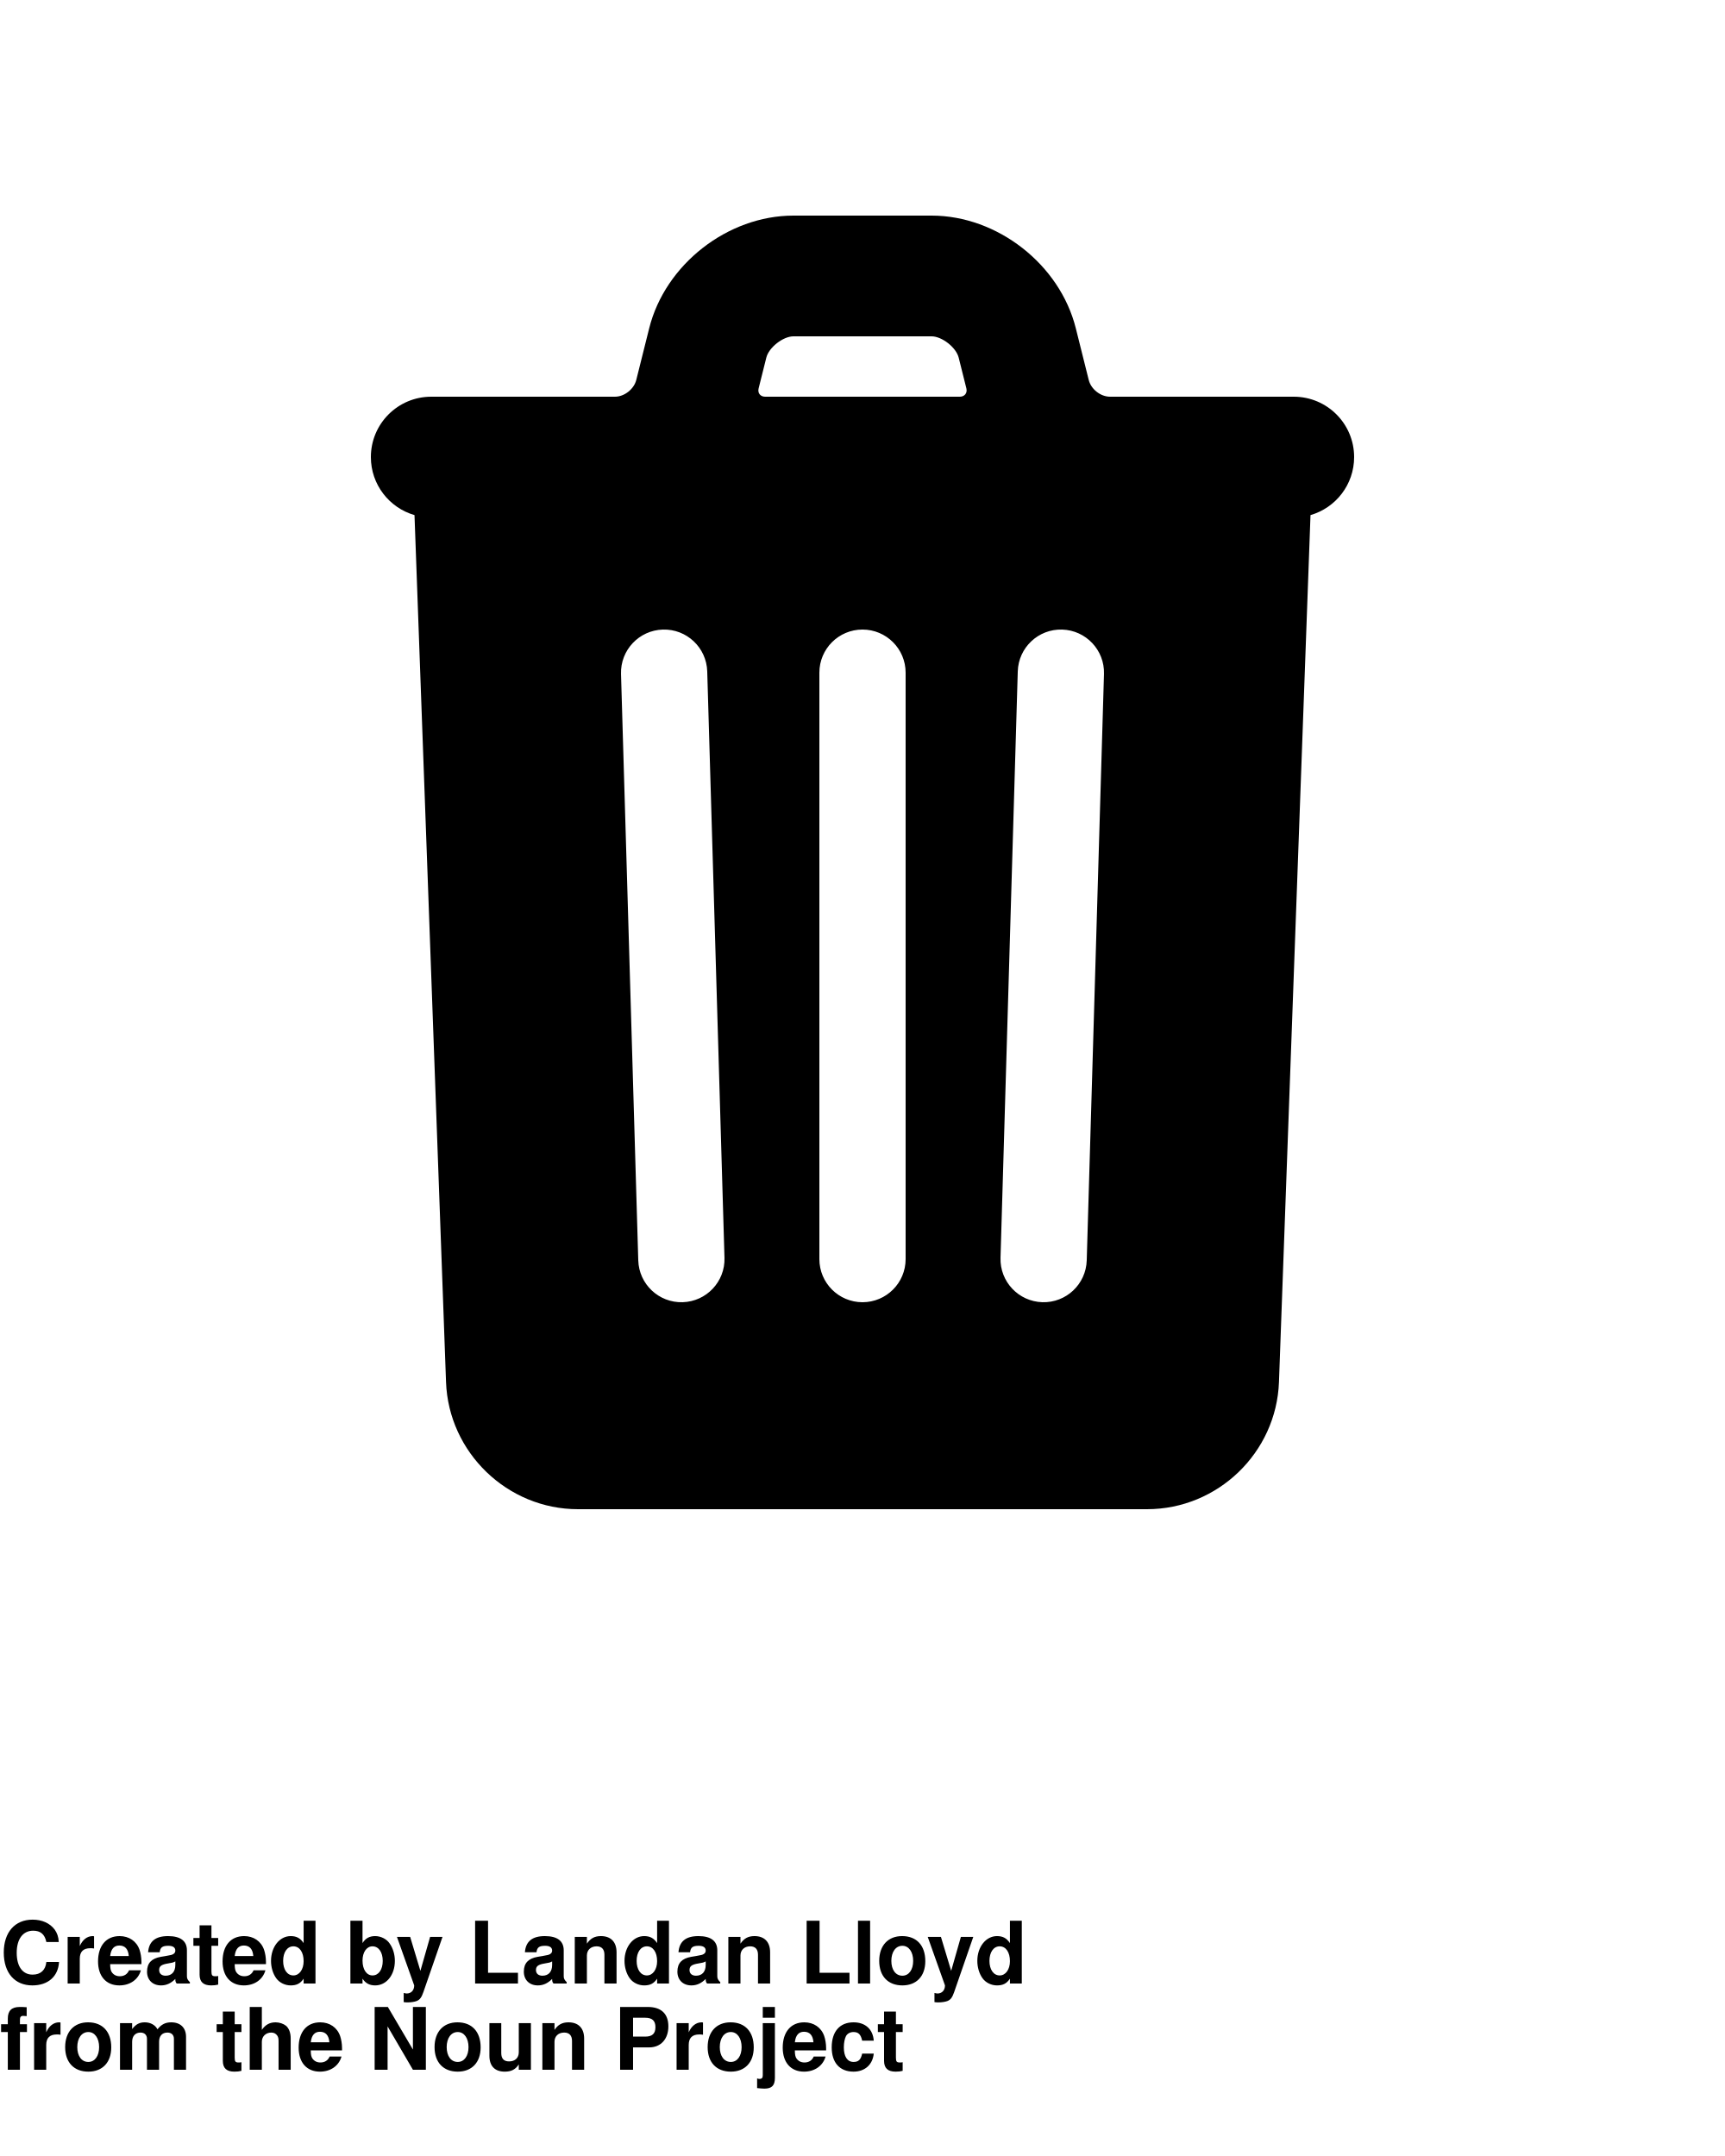
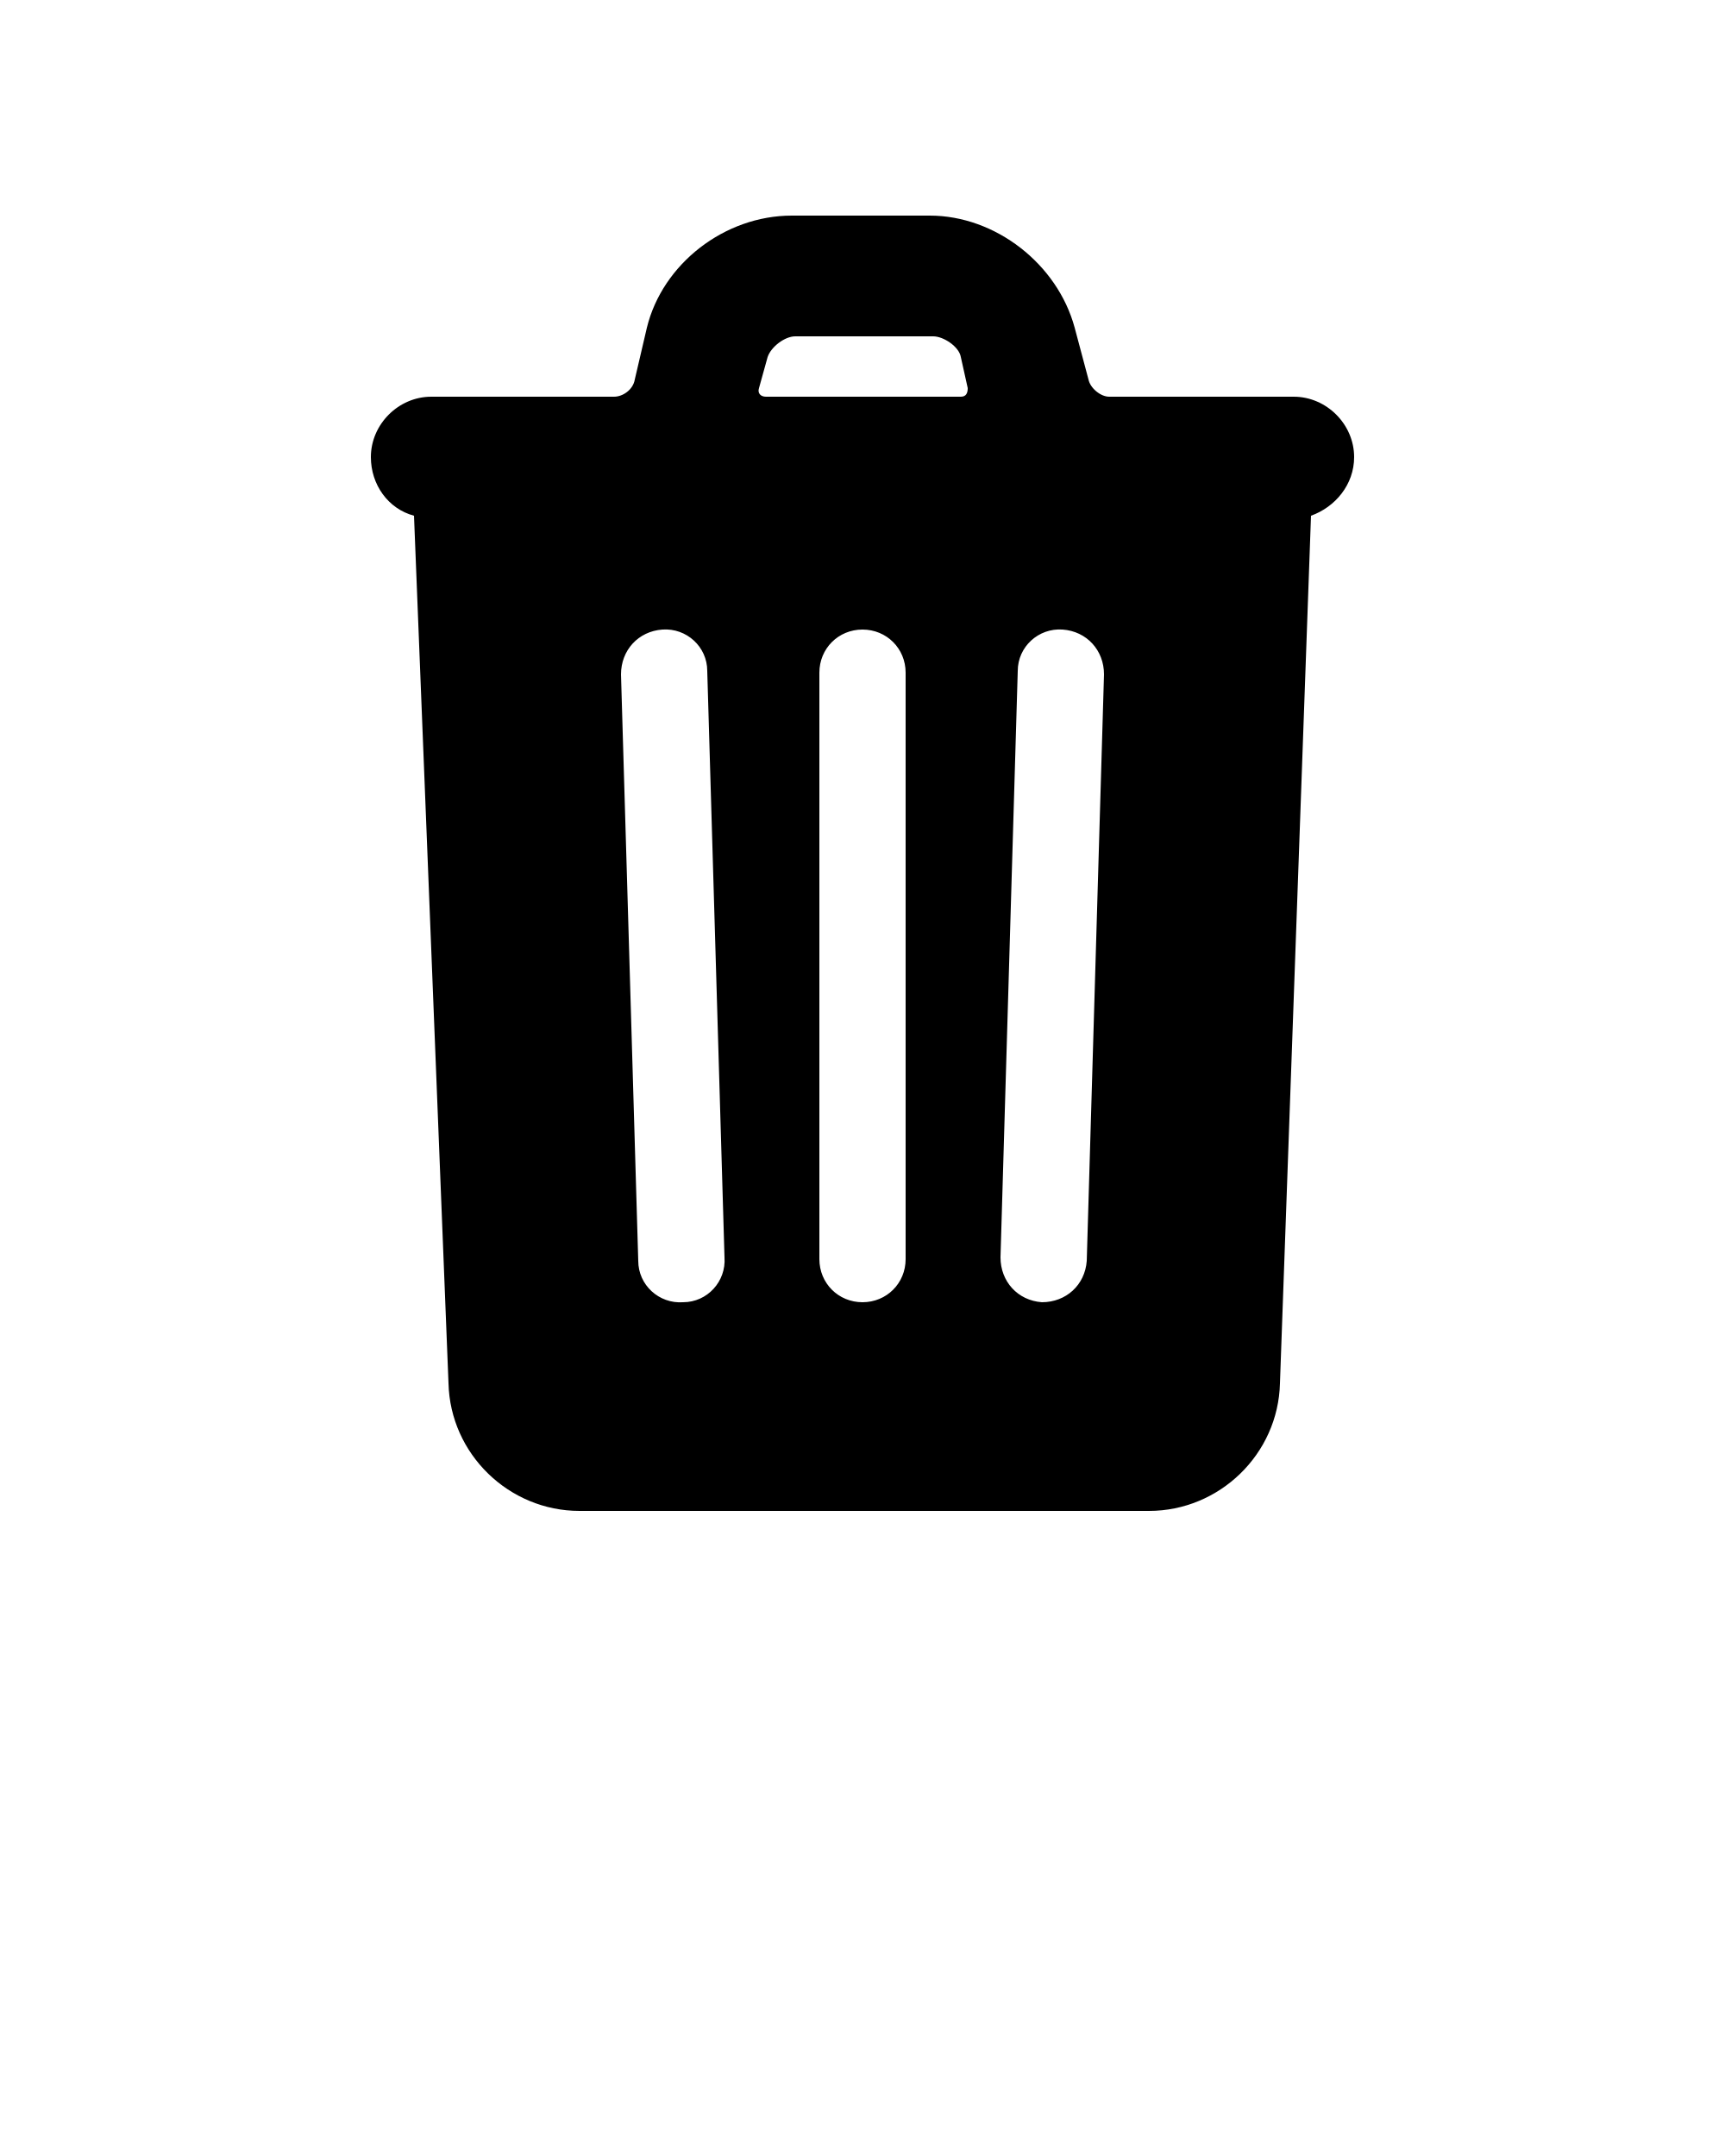
- <svg xmlns="http://www.w3.org/2000/svg" viewBox="0 0 100 125" version="1.1" x="0px" y="0px">
-   <g stroke="none" stroke-width="1" fill="none" fill-rule="evenodd">
-     <g fill-rule="nonzero" fill="#000000">
-       <path d="M63.115,22.03 C63.249,22.566 63.8,23 64.35,23 L75,23 C76.933,23 78.5,24.567 78.5,26.5 C78.5,28.096 77.432,29.443 75.971,29.864 L74.143,80.127 C73.994,84.221 70.594,87.5 66.494,87.5 L33.506,87.5 C29.412,87.5 26.005,84.213 25.857,80.127 L24.029,29.864 C22.568,29.443 21.5,28.096 21.5,26.5 C21.5,24.567 23.067,23 25,23 L35.65,23 C36.198,23 36.752,22.56 36.885,22.03 L37.634,19.034 C38.559,15.332 42.182,12.5 45.996,12.5 L54.004,12.5 C57.818,12.5 61.44,15.33 62.366,19.034 L63.115,22.03 Z M47.5,39 L47.5,73 C47.5,74.381 48.619,75.5 50,75.5 C51.381,75.5 52.5,74.381 52.5,73 L52.5,39 C52.5,37.619 51.381,36.5 50,36.5 C48.619,36.5 47.5,37.619 47.5,39 Z M36.001,39.073 L37.001,73.073 C37.042,74.454 38.193,75.54 39.573,75.499 C40.954,75.458 42.04,74.307 41.999,72.927 L40.999,38.927 C40.958,37.546 39.807,36.46 38.427,36.501 C37.046,36.542 35.96,37.693 36.001,39.073 Z M59.001,38.927 L58.001,72.927 C57.96,74.307 59.046,75.458 60.427,75.499 C61.807,75.54 62.958,74.454 62.999,73.073 L63.999,39.073 C64.04,37.693 62.954,36.542 61.573,36.501 C60.193,36.46 59.042,37.546 59.001,38.927 Z M44.355,23 L55.645,23 C55.919,23 56.088,22.785 56.022,22.519 L55.575,20.732 C55.428,20.143 54.605,19.5 54.004,19.5 L45.996,19.5 C45.396,19.5 44.572,20.144 44.425,20.732 L43.978,22.519 C43.91,22.791 44.08,23 44.355,23 Z" />
+ <svg xmlns="http://www.w3.org/2000/svg" version="1.1" id="Layer_1" x="0px" y="0px" viewBox="0 0 100 125" style="enable-background:new 0 0 100 125;" xml:space="preserve">
+   <g>
+     <g>
+       <path d="M63.1,22c0.1,0.5,0.7,1,1.2,1H75c1.9,0,3.5,1.6,3.5,3.5c0,1.6-1.1,2.9-2.5,3.4l-1.8,50.3c-0.1,4.1-3.5,7.4-7.6,7.4h-33    c-4.1,0-7.5-3.3-7.6-7.4L24,29.9c-1.5-0.4-2.5-1.8-2.5-3.4c0-1.9,1.6-3.5,3.5-3.5h10.6c0.5,0,1.1-0.4,1.2-1l0.7-3    c0.9-3.7,4.5-6.5,8.4-6.5h8c3.8,0,7.4,2.8,8.4,6.5L63.1,22z M47.5,39v34c0,1.4,1.1,2.5,2.5,2.5s2.5-1.1,2.5-2.5V39    c0-1.4-1.1-2.5-2.5-2.5S47.5,37.6,47.5,39z M36,39.1l1,34c0,1.4,1.2,2.5,2.6,2.4c1.4,0,2.5-1.2,2.4-2.6l-1-34    c0-1.4-1.2-2.5-2.6-2.4S36,37.7,36,39.1z M59,38.9l-1,34c0,1.4,1,2.5,2.4,2.6c1.4,0,2.5-1,2.6-2.4l1-34c0-1.4-1-2.5-2.4-2.6    S59,37.5,59,38.9z M44.4,23h11.3c0.3,0,0.4-0.2,0.4-0.5l-0.4-1.8c-0.1-0.6-1-1.2-1.6-1.2h-8c-0.6,0-1.4,0.6-1.6,1.2L44,22.5    C43.9,22.8,44.1,23,44.4,23z" />
    </g>
  </g>
-   <text x="0" y="115" fill="#000000" font-size="5px" font-weight="bold" font-family="'Helvetica Neue', Helvetica, Arial-Unicode, Arial, Sans-serif">Created by Landan Lloyd</text>
-   <text x="0" y="120" fill="#000000" font-size="5px" font-weight="bold" font-family="'Helvetica Neue', Helvetica, Arial-Unicode, Arial, Sans-serif">from the Noun Project</text>
</svg>
